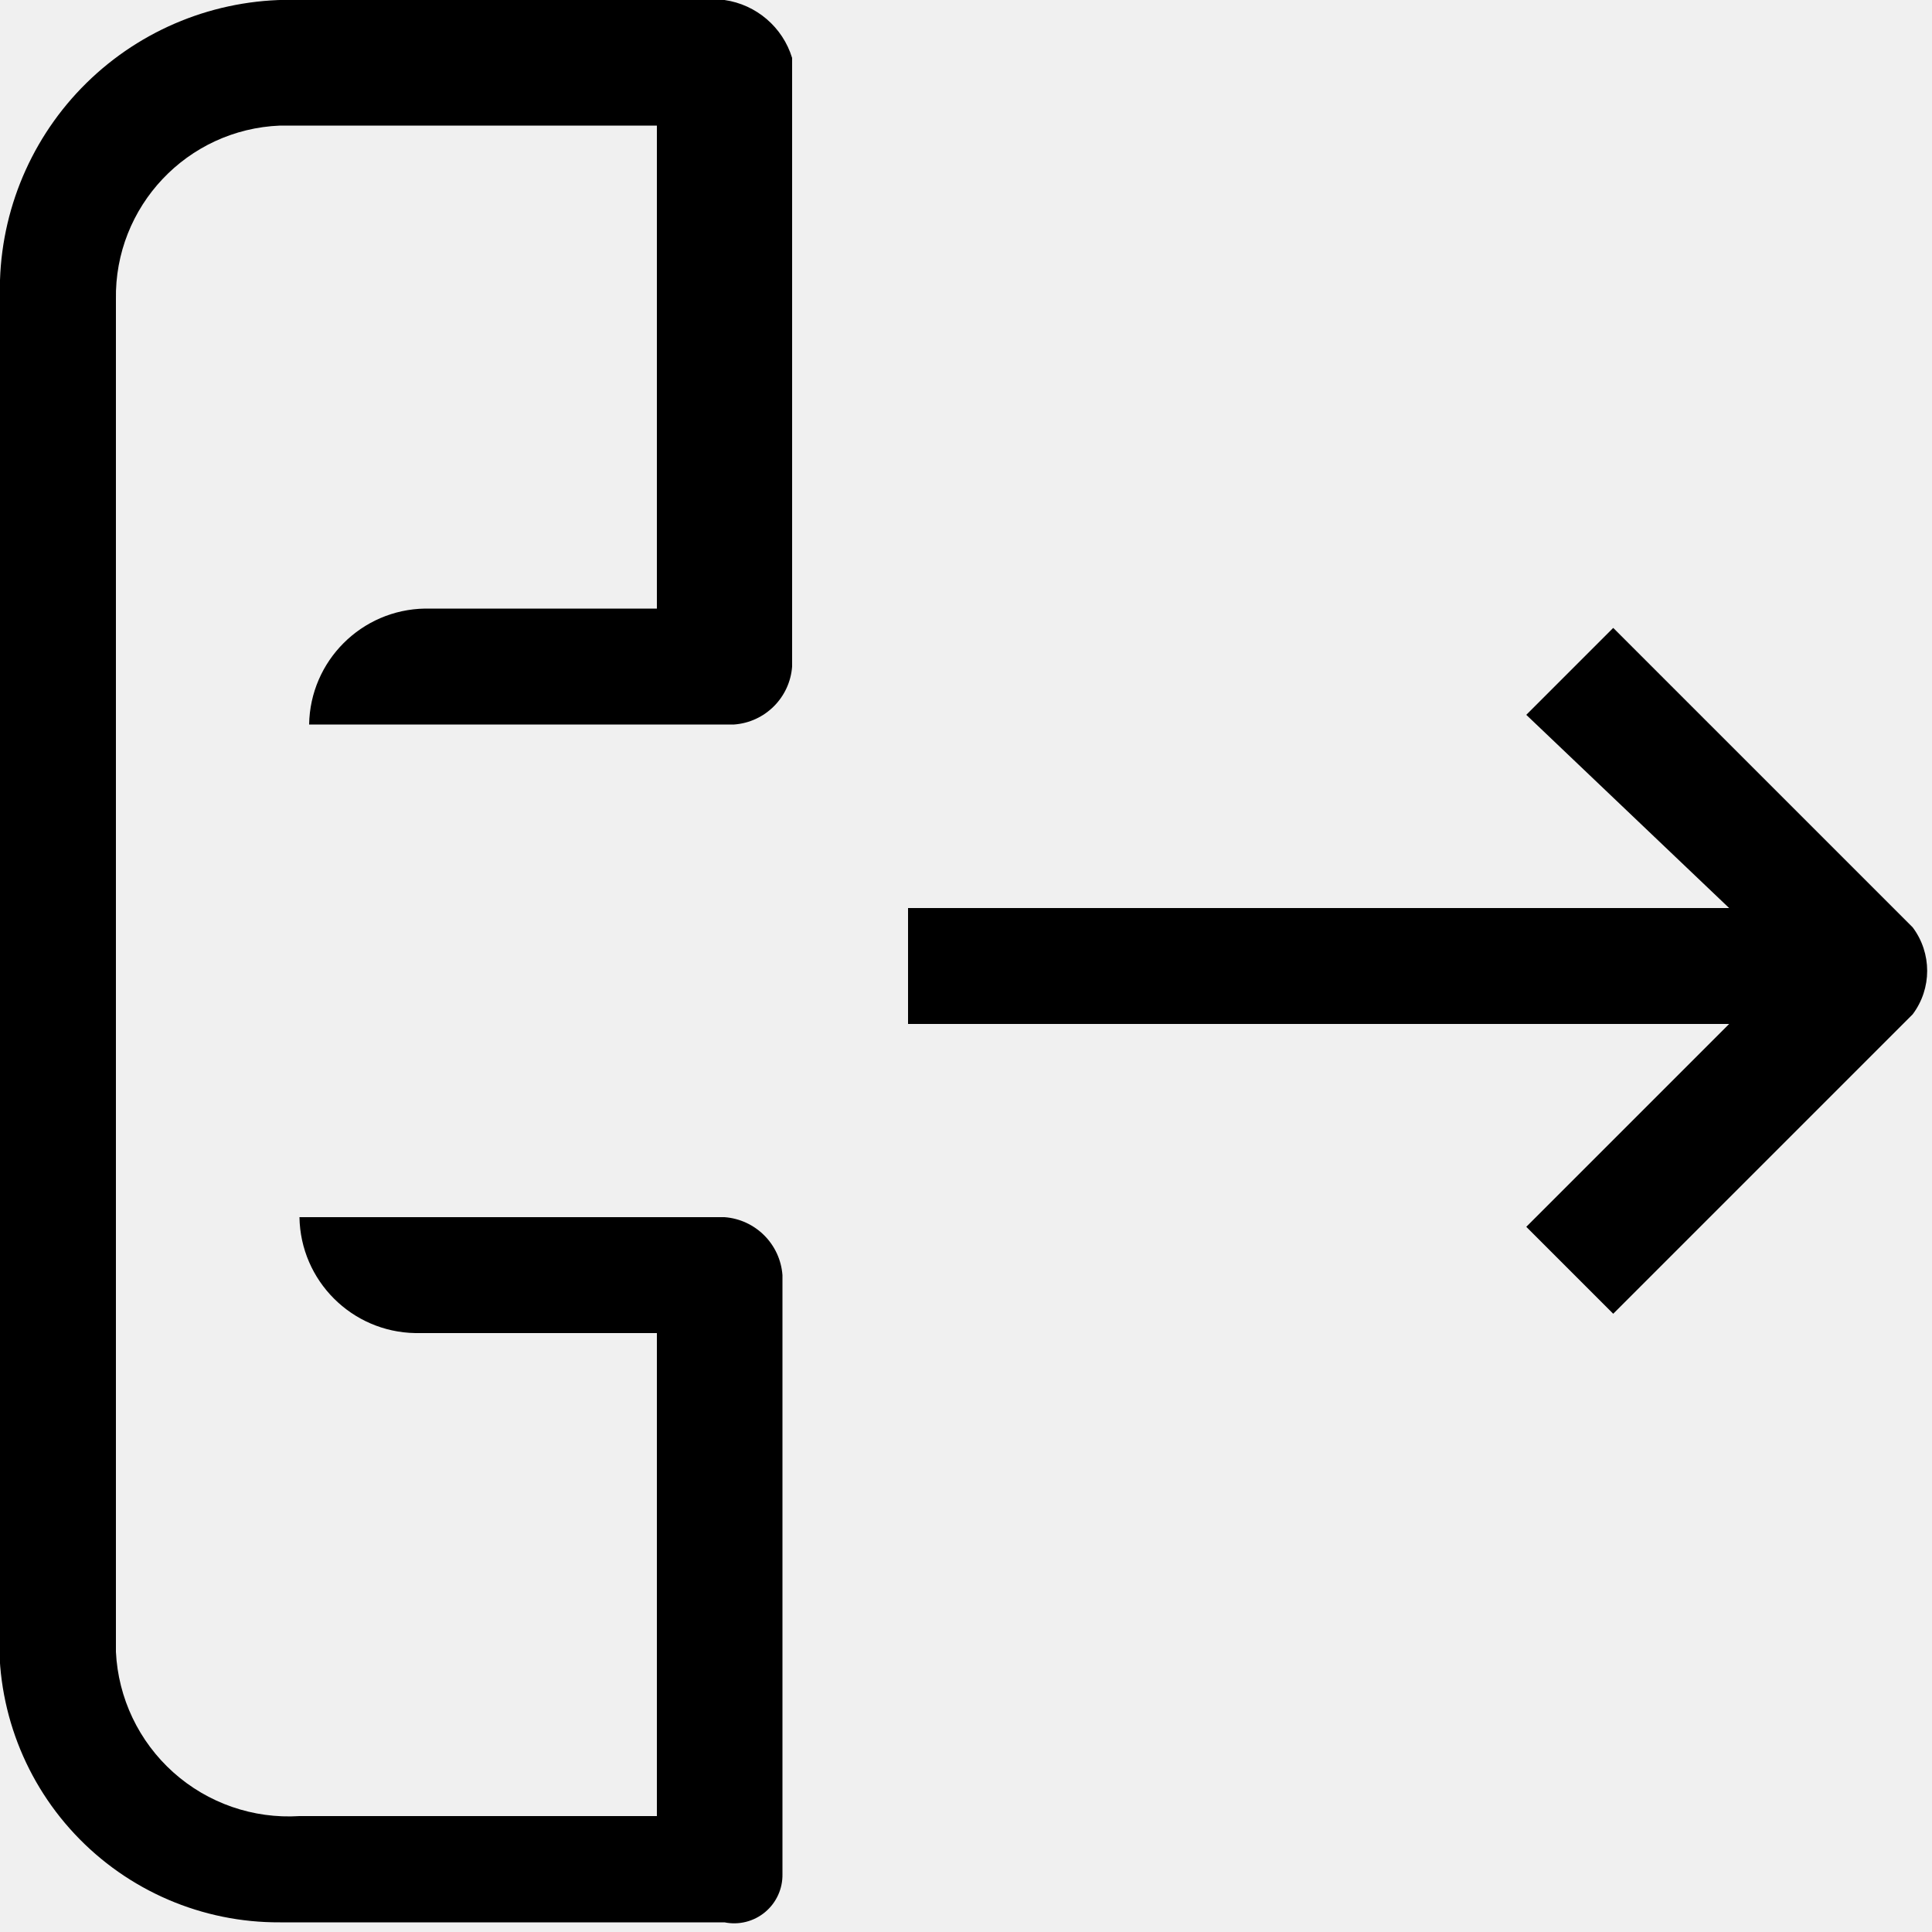
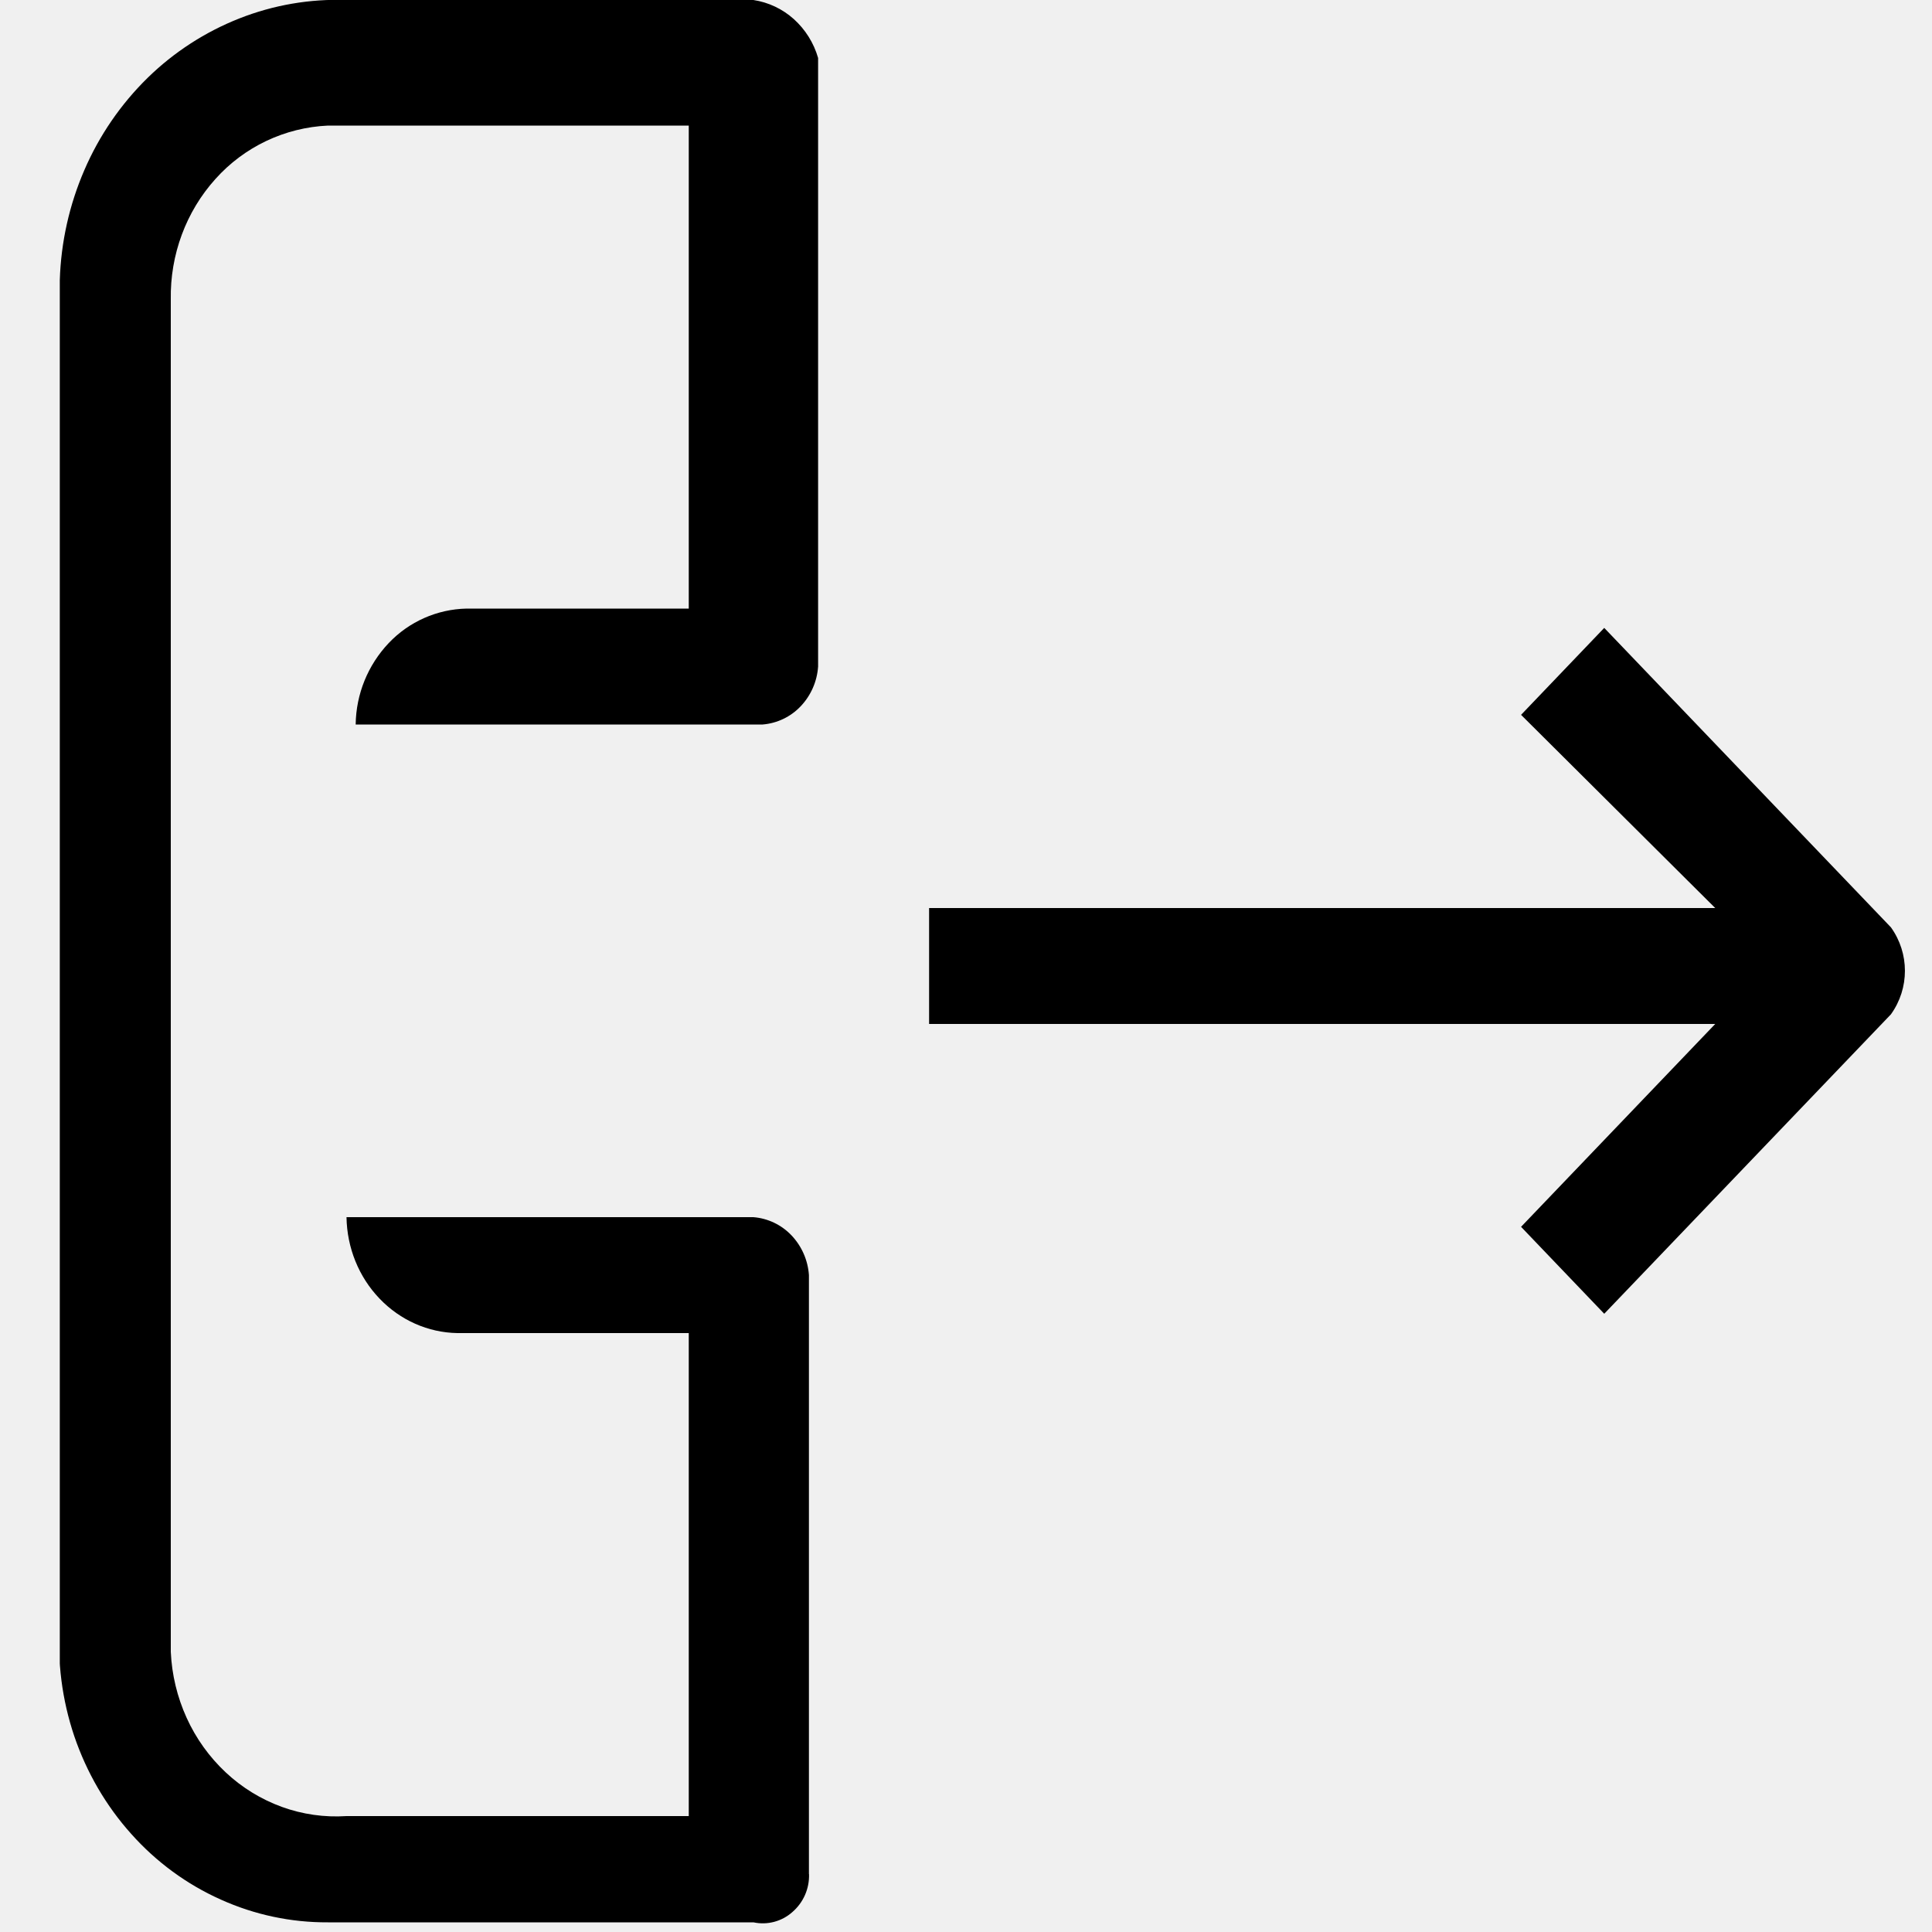
<svg xmlns="http://www.w3.org/2000/svg" width="20" height="20" fill="none">
  <g clip-path="url(#clip0)" fill="#000">
-     <path d="M17.9 9.4H9.4v1.2h8.5l-2.1 2.1.9.9 3.1-3.1a.75.75 0 000-.9l-3.1-3.1-.9.9 2.1 2zM8.1 19.4v-6.2a.65.65 0 00-.6-.6H3.1a1.22 1.22 0 001.2 1.2h2.5v5H3.1a1.79 1.79 0 01-1.9-1.7v-14a1.77 1.77 0 011.7-1.8h3.9v5H4.4a1.22 1.22 0 00-1.2 1.2h4.4a.65.65 0 00.6-.6V.6a.86.86 0 00-.7-.6H3.1A3 3 0 000 2.9v13.9a2.89 2.89 0 002.9 3.1h4.6a.5.5 0 00.6-.5z" />
+     <path d="M17.756 9.4H9.618v1.2h8.138l-2.01 2.1.861.9 2.968-3.1a.772.772 0 000-.9l-2.968-3.1-.861.9 2.01 2zM8.374 19.4v-6.2a.663.663 0 00-.18-.411.611.611 0 00-.395-.189H3.587c.005.317.127.619.342.843.214.224.503.352.806.357H7.13v5H3.587a1.645 1.645 0 01-.669-.095 1.7 1.7 0 01-.581-.357 1.785 1.785 0 01-.405-.565 1.854 1.854 0 01-.164-.683v-14c-.008-.463.158-.91.462-1.247A1.664 1.664 0 013.395 1.3H7.13v5H4.831a1.144 1.144 0 00-.807.357 1.247 1.247 0 00-.342.843h4.213a.611.611 0 00.394-.189.663.663 0 00.18-.411V.6a.864.864 0 00-.251-.402A.808.808 0 007.799 0H3.587A2.762 2.762 0 002.48.19a2.856 2.856 0 00-.953.617 3 3 0 00-.653.952A3.111 3.111 0 00.619 2.9v13.9c-.028.398.023.797.15 1.173.128.376.328.72.589 1.011.26.292.576.523.927.68.35.158.728.238 1.11.236H7.8a.46.46 0 00.402-.106.497.497 0 00.173-.394z" />
  </g>
  <defs>
    <clipPath id="clip0">
-       <path fill="#fff" d="M0 0h20v20H0z" />
+       <path fill="#fff" transform="translate(.619)" d="M0 0h19.148v20H0z" />
    </clipPath>
  </defs>
</svg>
